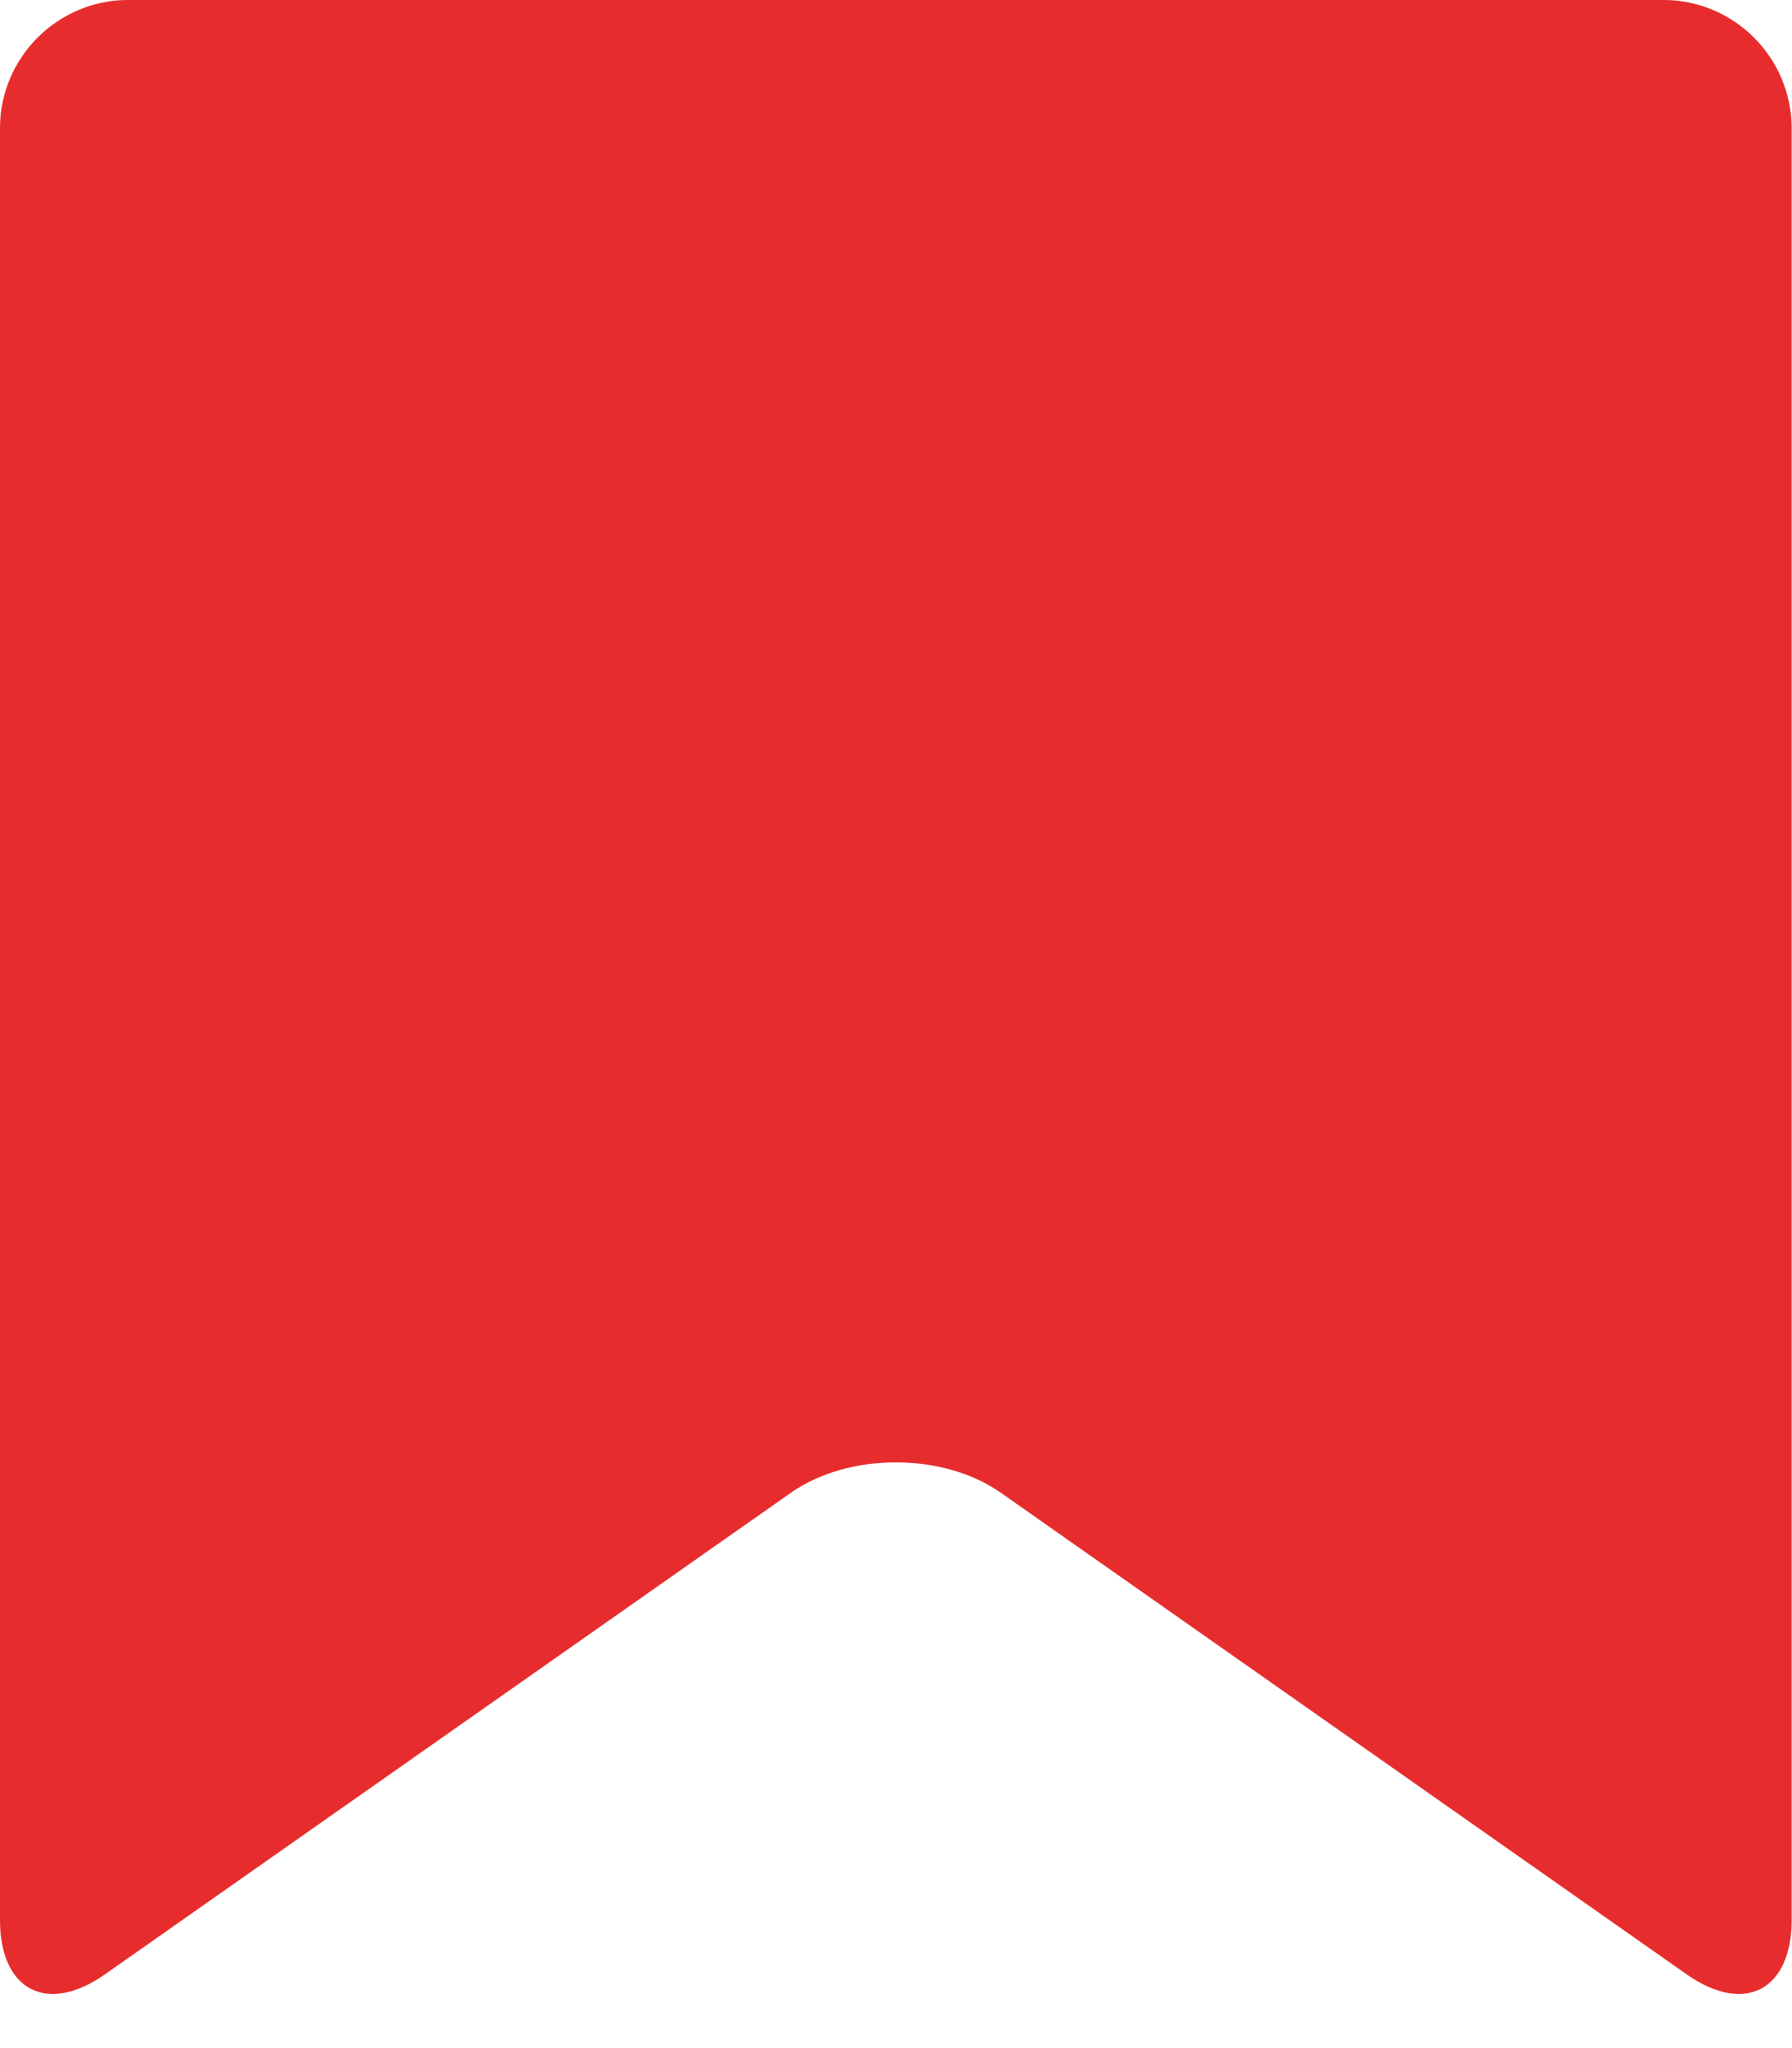
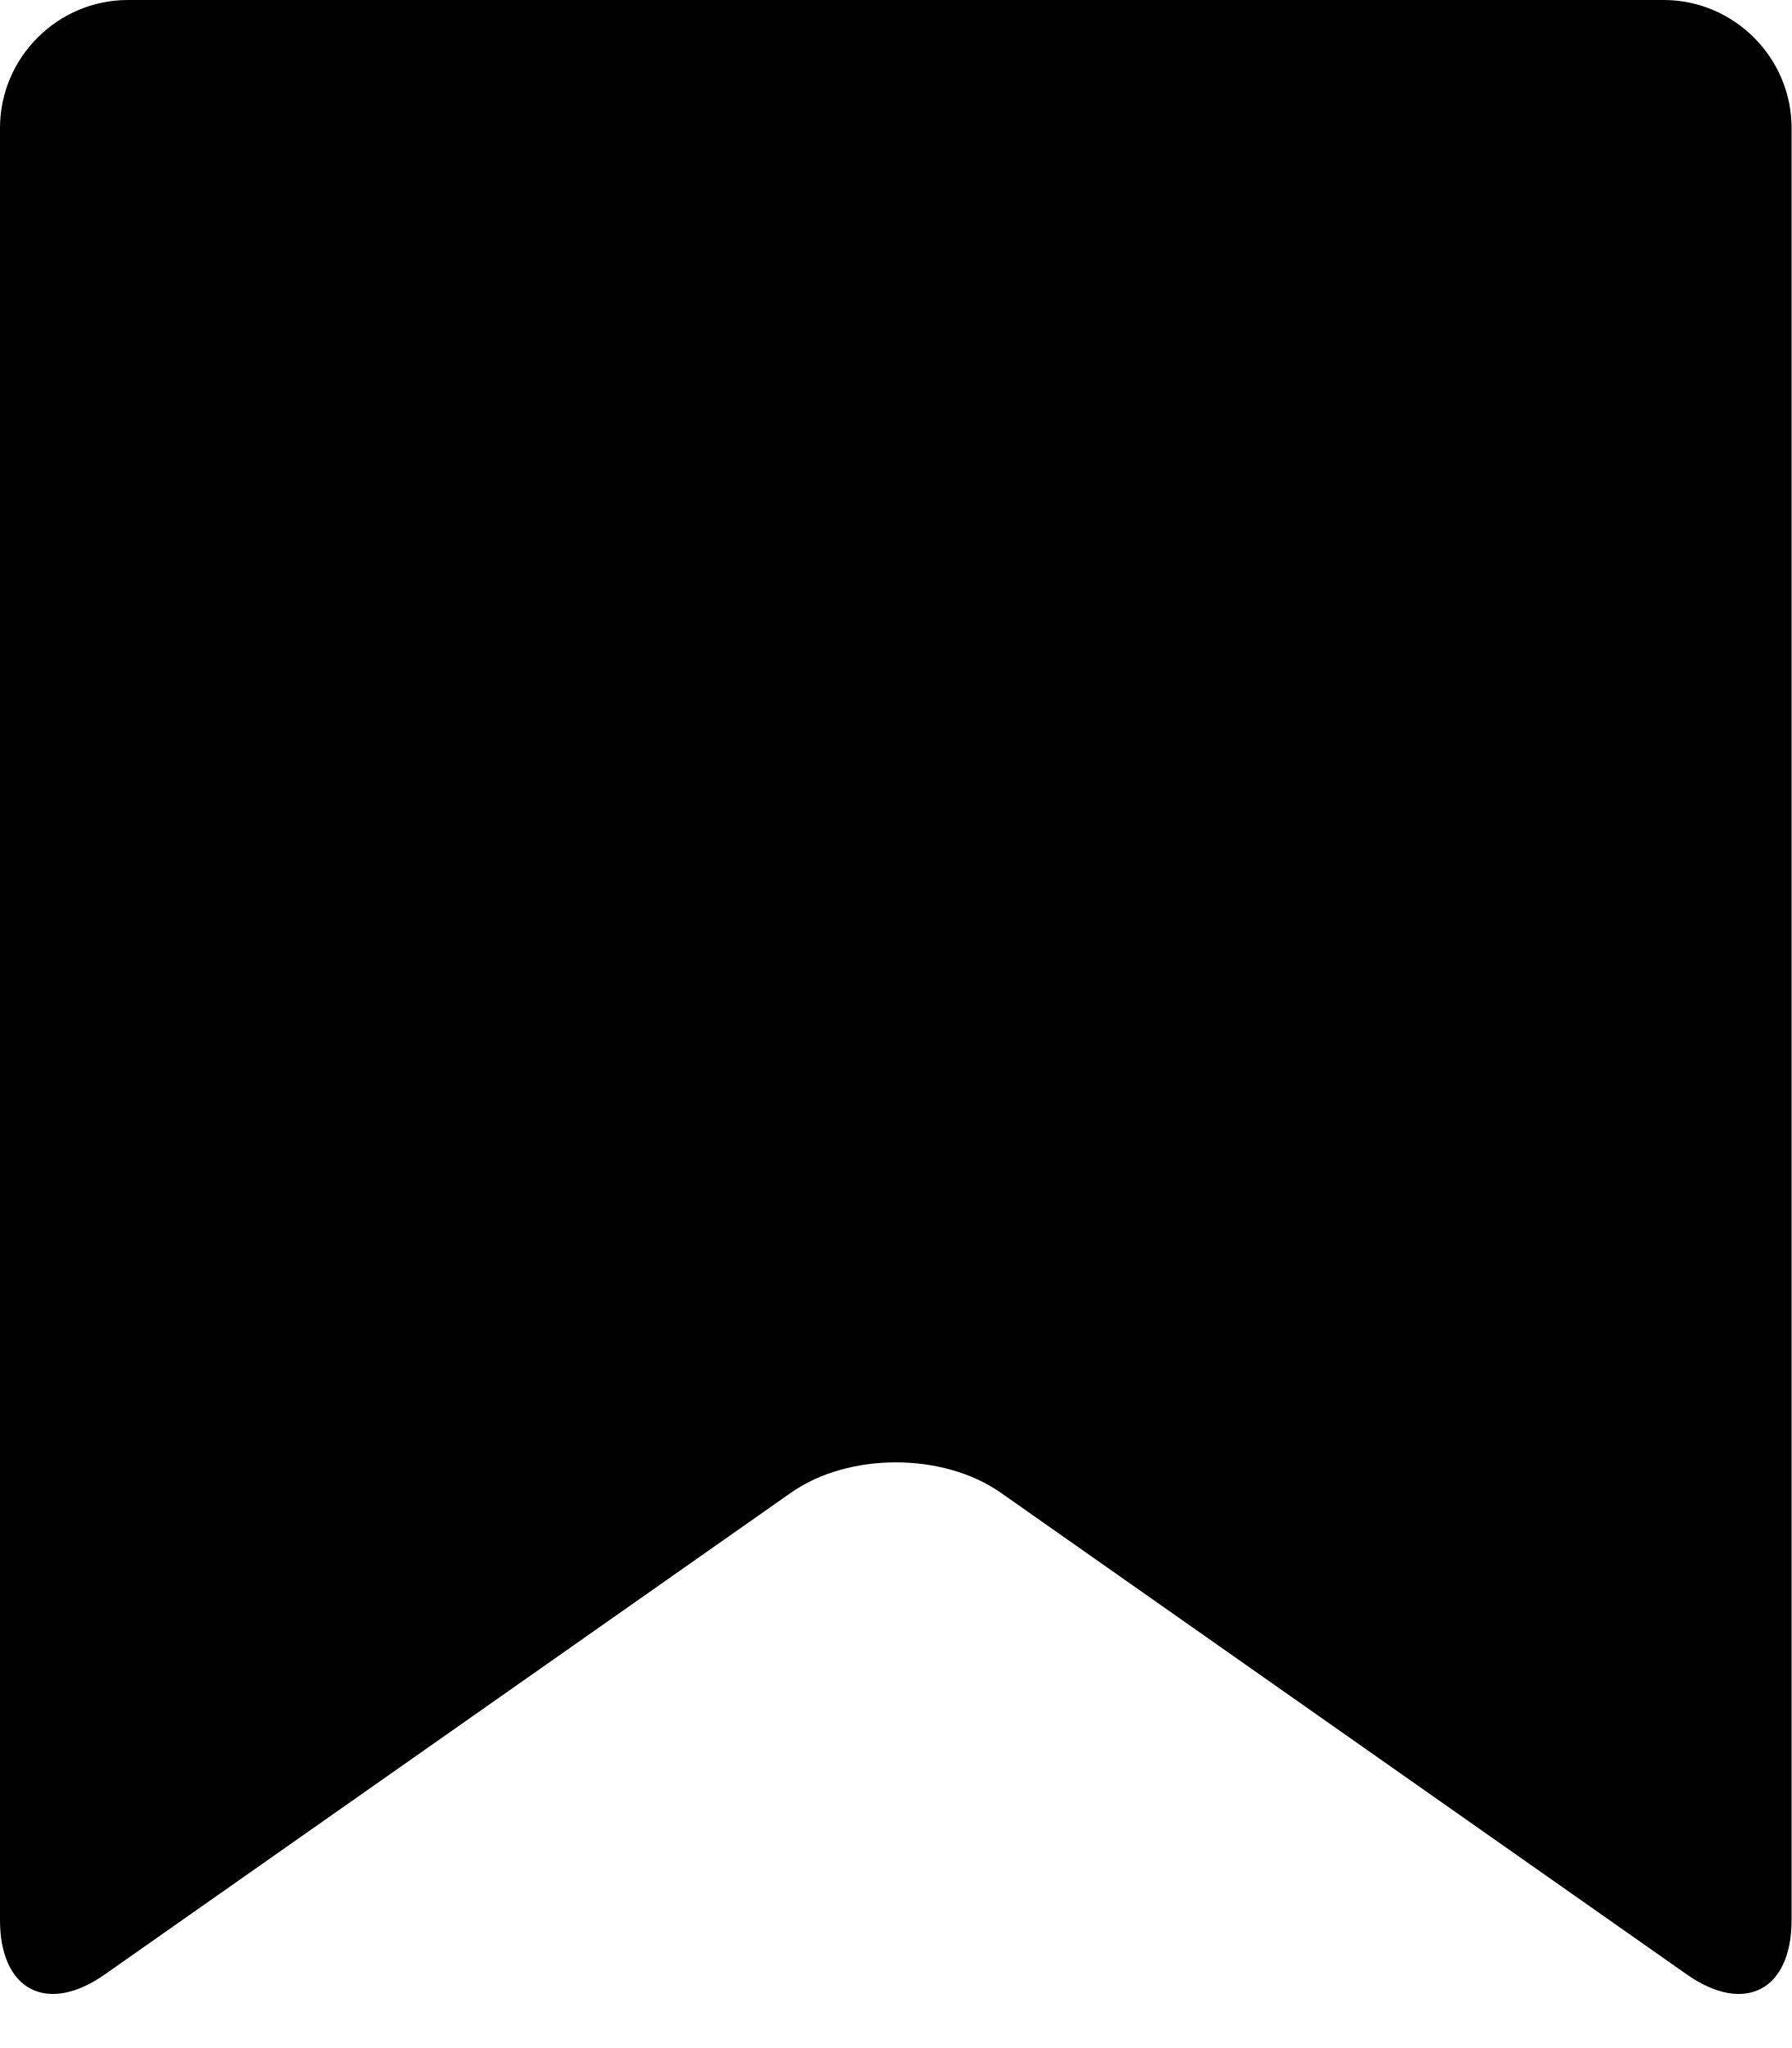
- <svg xmlns="http://www.w3.org/2000/svg" version="1.1" id="Layer_2" x="0px" y="0px" width="14px" height="16px" viewBox="0 0 14 16" enable-background="new 0 0 14 16" xml:space="preserve">
-   <path fill="#E72C2D" d="M14,15c0,0.55-0.368,0.741-0.818,0.426l-5.363-3.765c-0.45-0.315-1.187-0.315-1.637,0l-5.364,3.765 C0.368,15.741,0,15.55,0,15V1c0-0.55,0.45-1,1-1h12c0.55,0,1,0.45,1,1V15z" />
+ <svg xmlns="http://www.w3.org/2000/svg" version="1.1" x="0px" y="0px" width="14px" height="16px" viewBox="0 0 14 16" enable-background="new 0 0 14 16" xml:space="preserve">
+   <path fill="#000000" d="M14,15c0,0.55-0.368,0.741-0.818,0.426l-5.363-3.765c-0.45-0.315-1.187-0.315-1.637,0l-5.364,3.765 C0.368,15.741,0,15.55,0,15V1c0-0.55,0.45-1,1-1h12c0.55,0,1,0.45,1,1V15z" />
</svg>
